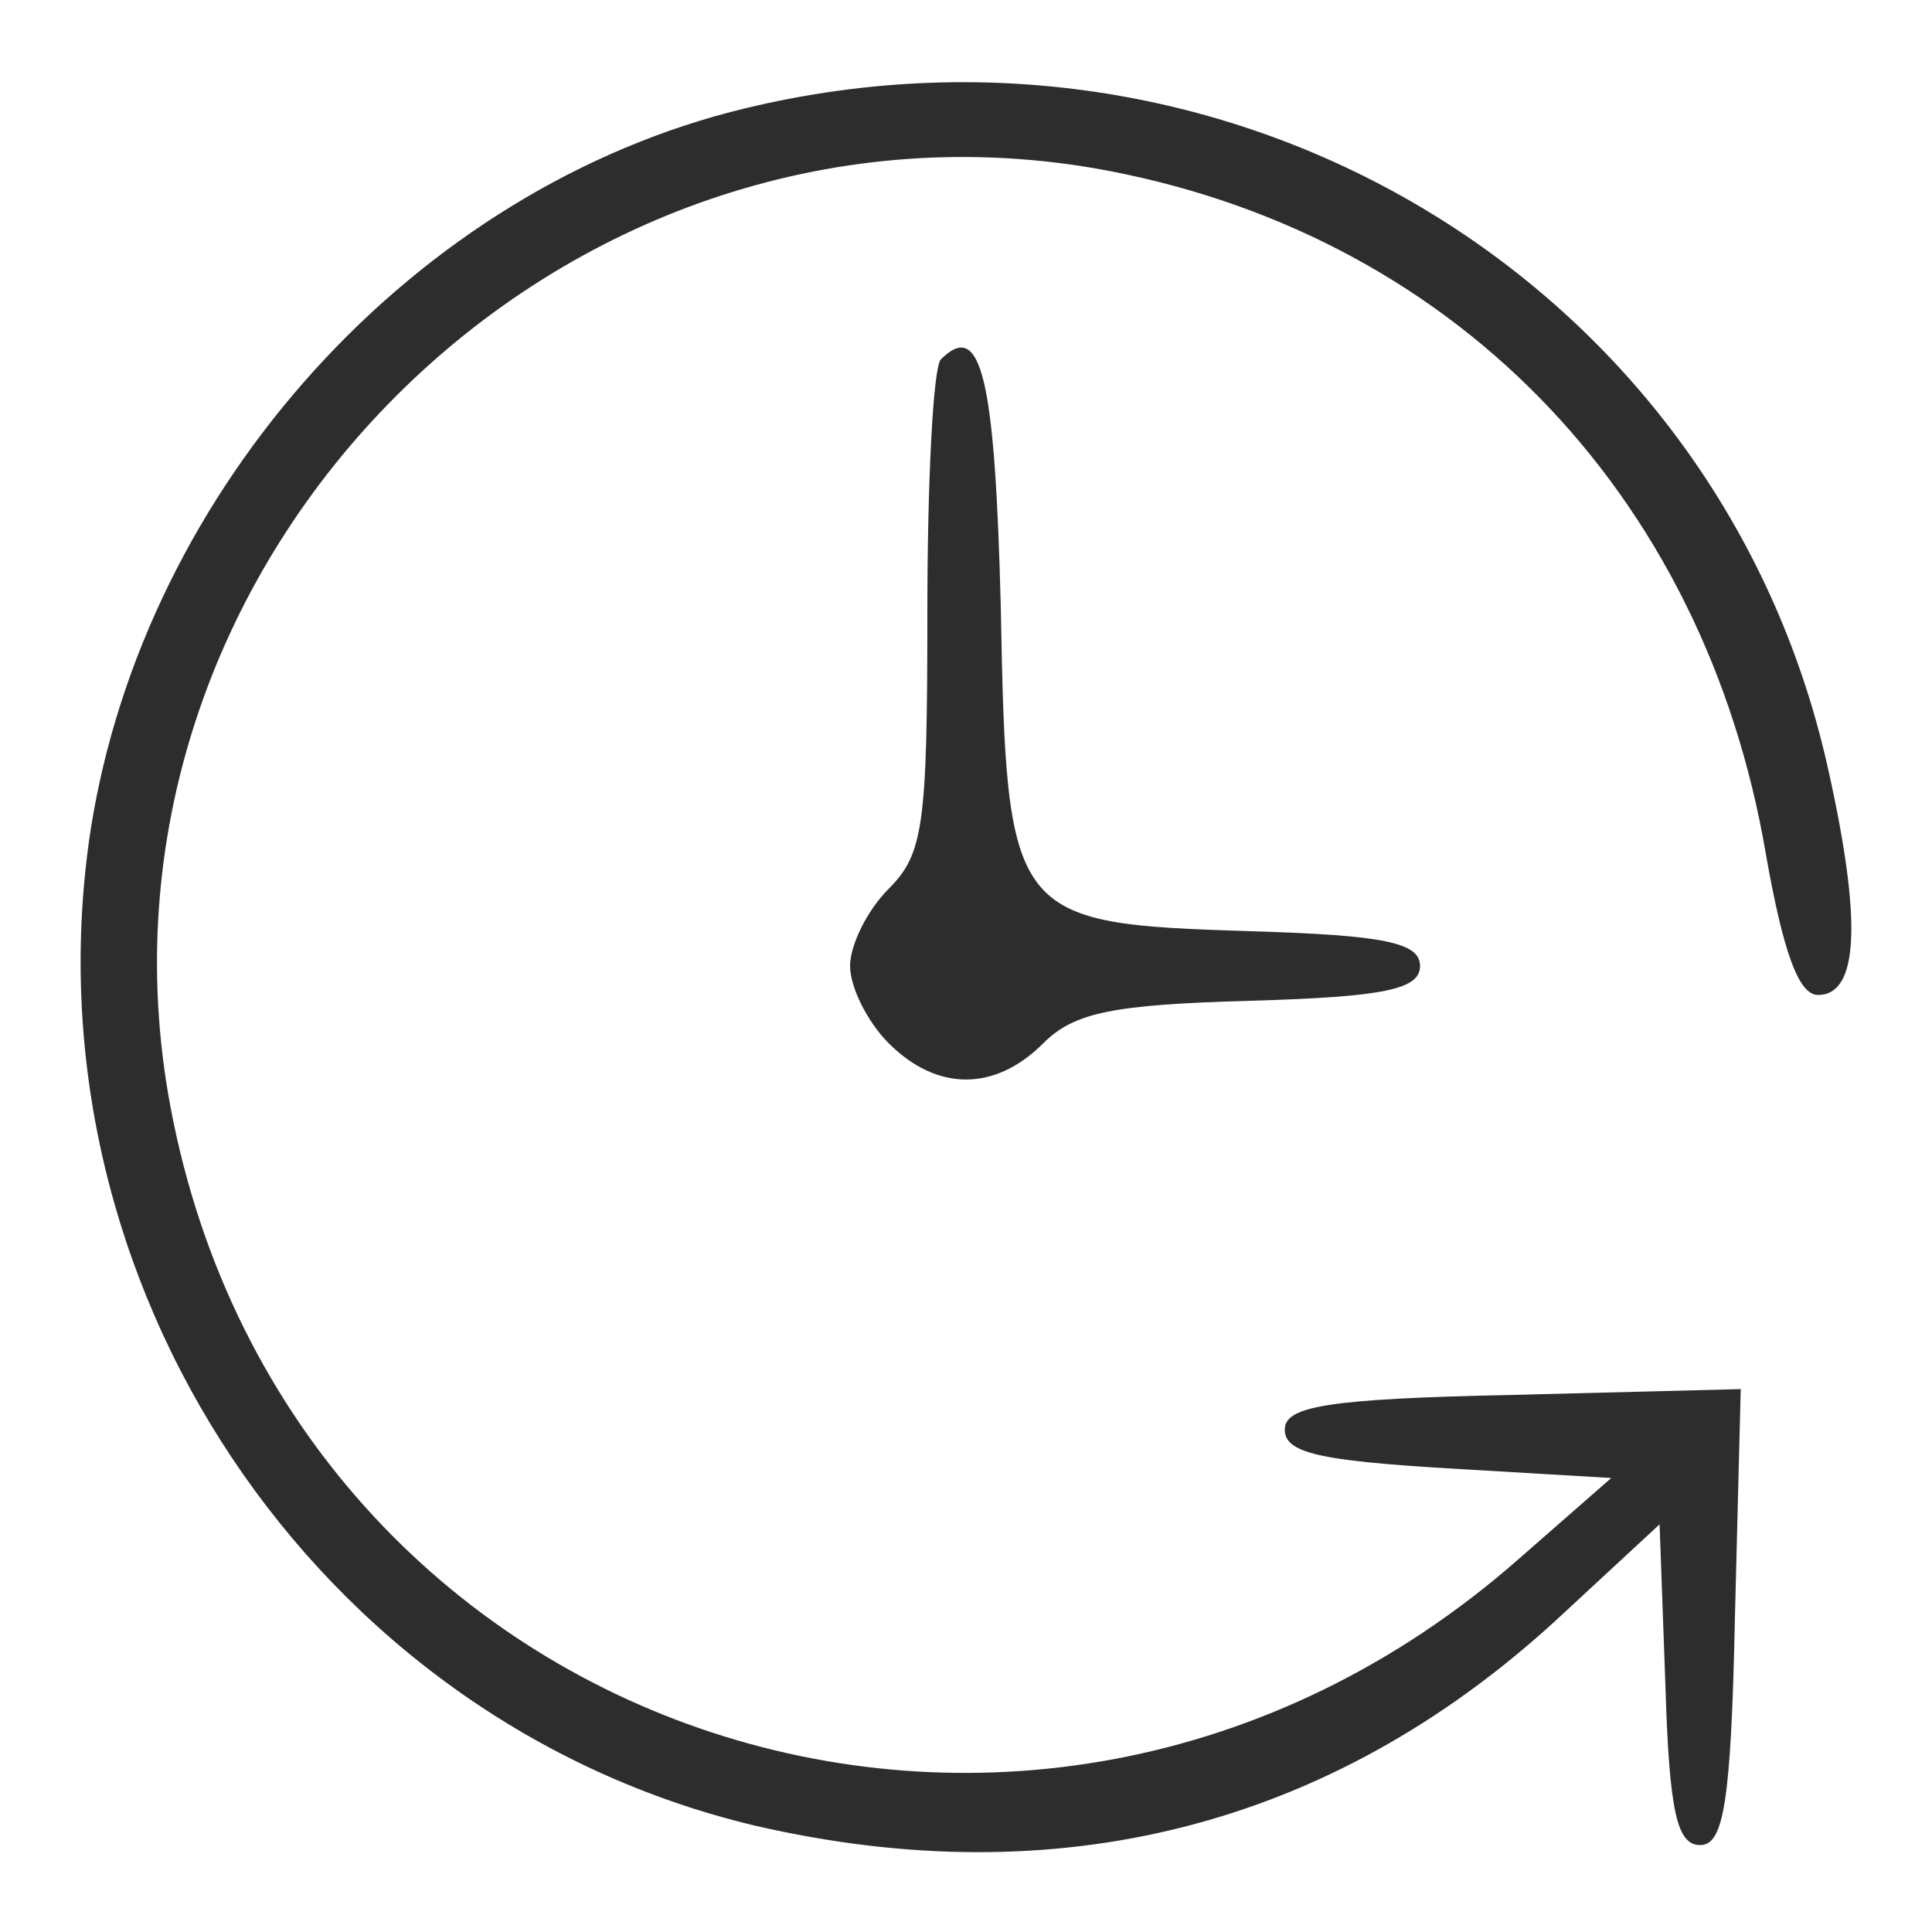
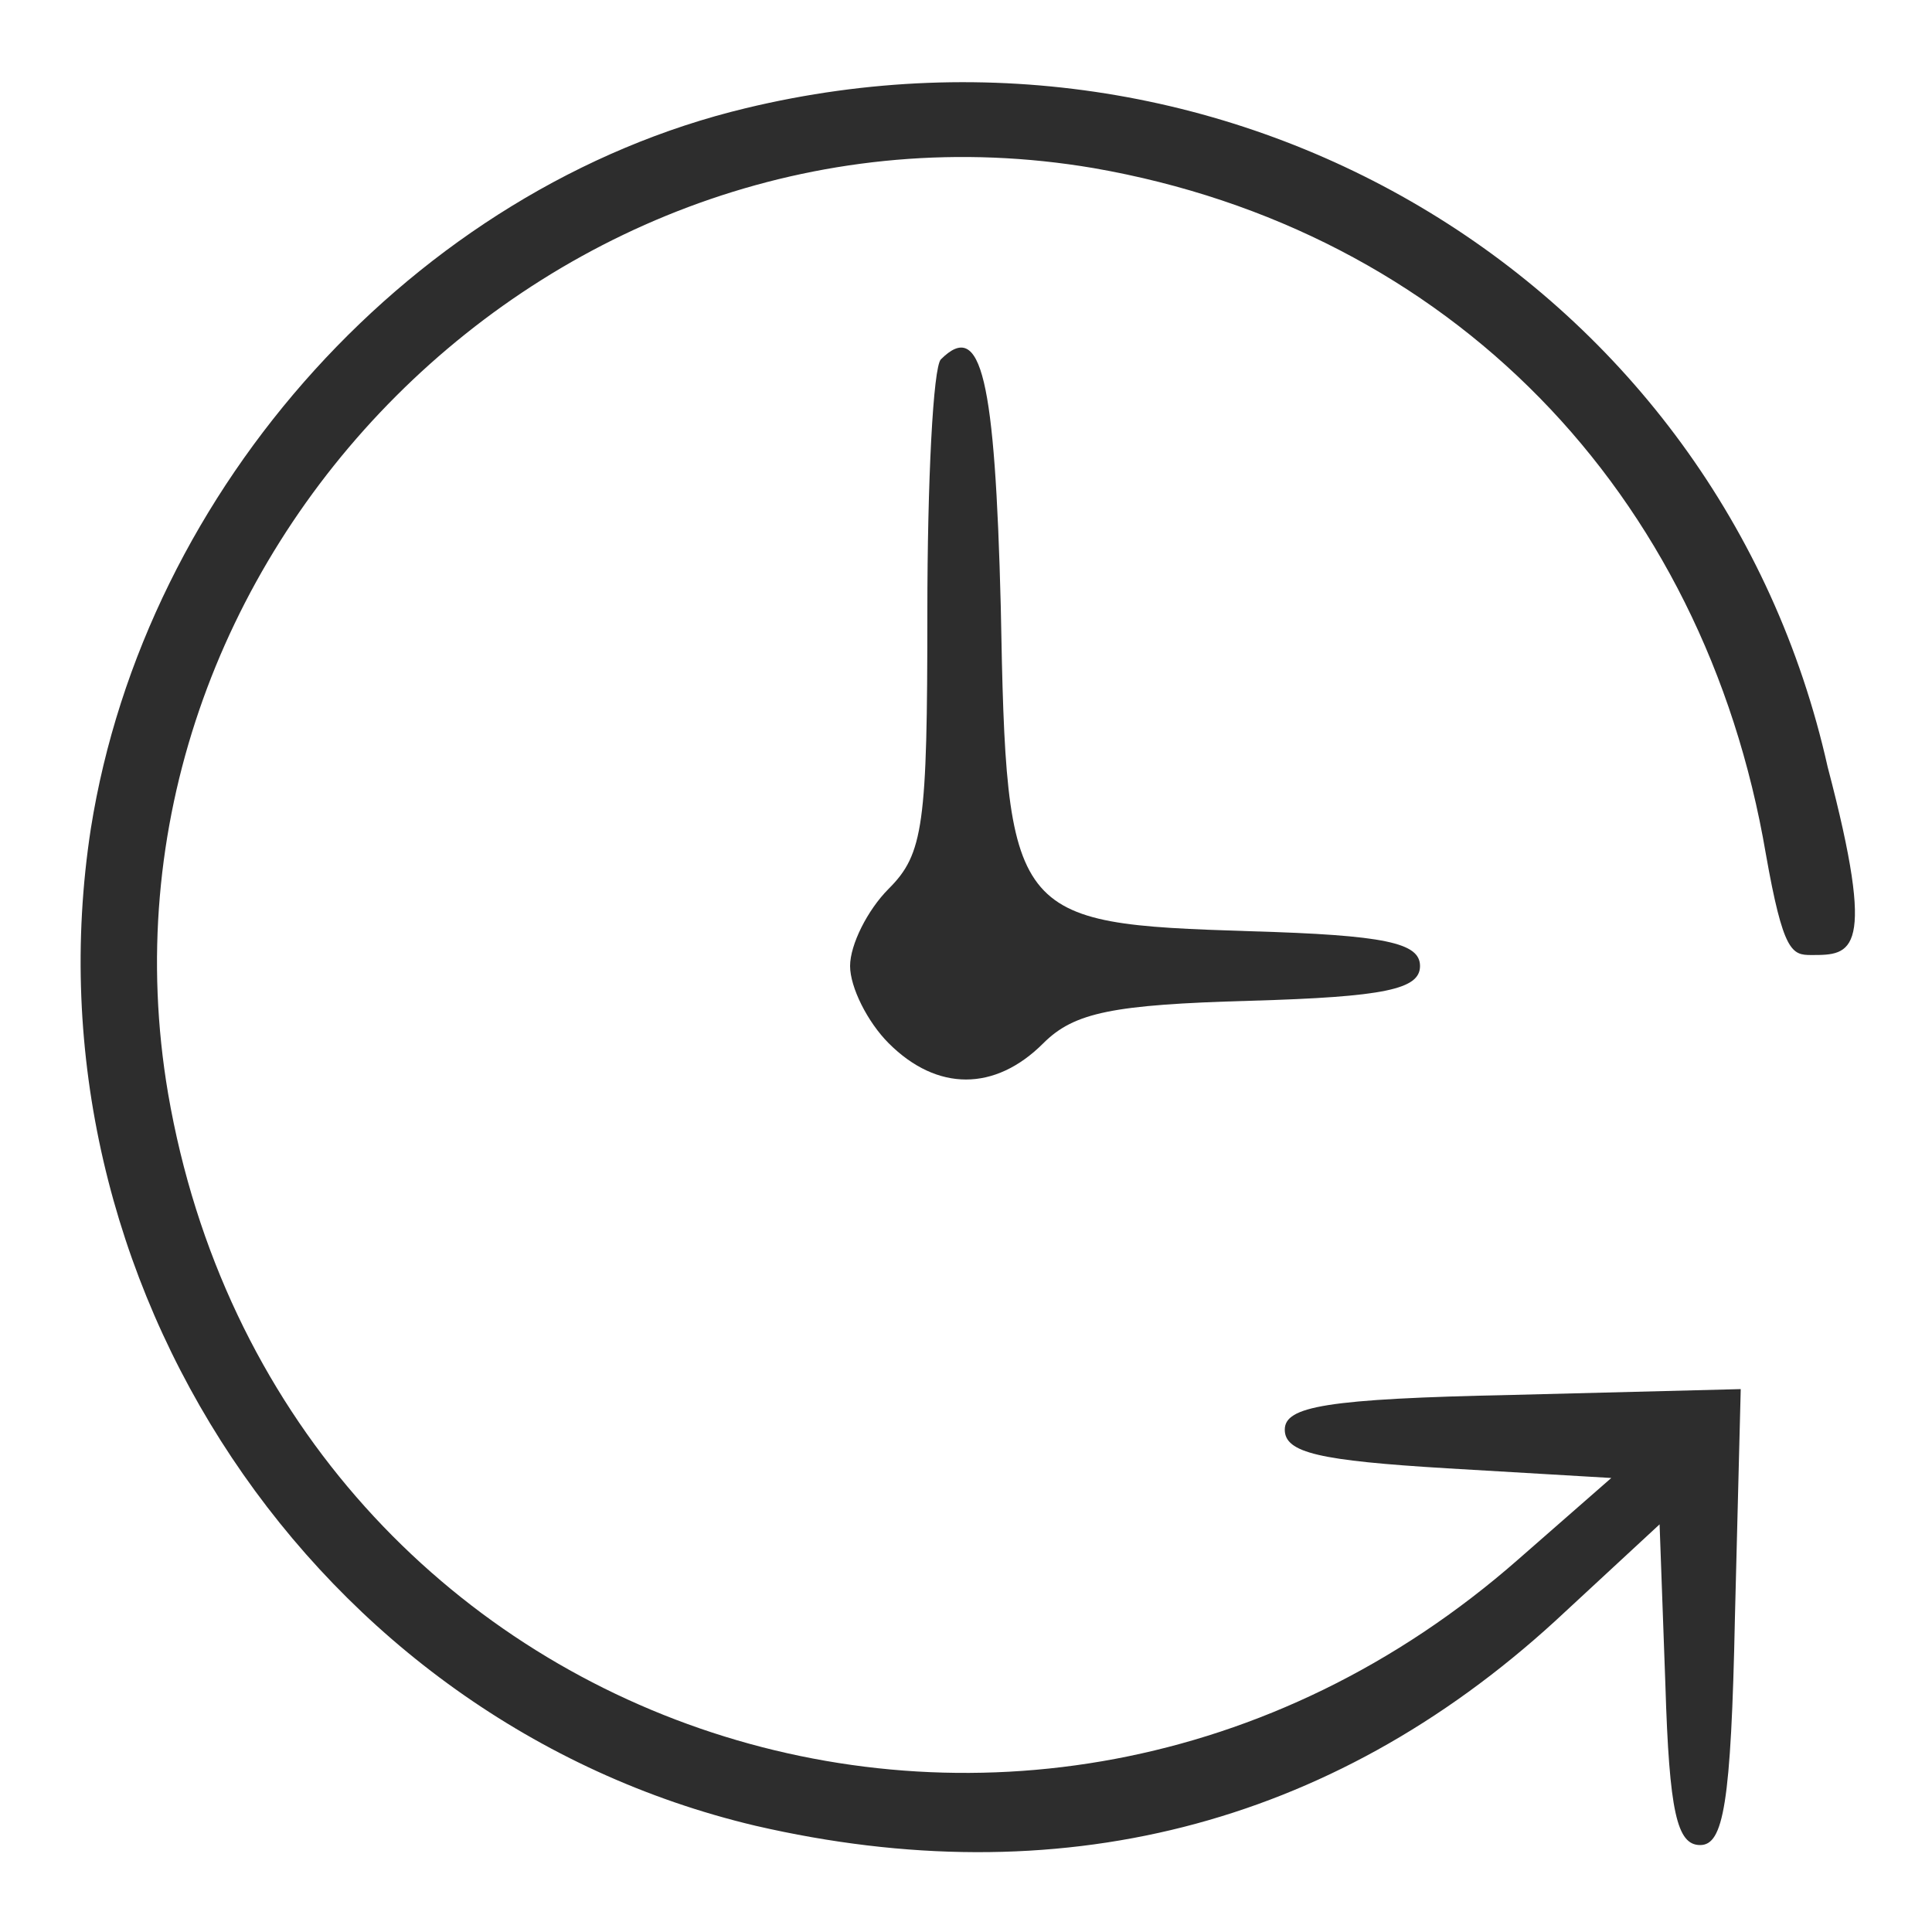
<svg xmlns="http://www.w3.org/2000/svg" width="176" height="176" viewBox="0 0 176 176" fill="none">
-   <path d="M67.936 9.856C37.84 17.072 13.2 44.352 8.272 75.504C1.936 116.688 28.688 156.816 68.816 166.32C96.272 172.656 121.088 166.496 141.68 147.664L151.184 138.864L151.712 153.472C152.064 165.088 152.768 168.08 154.88 168.08C156.992 168.08 157.696 164.384 158.048 147.312L158.576 126.544L137.808 127.072C120.736 127.424 117.04 128.128 117.04 130.24C117.04 132.352 120.208 133.056 131.824 133.76L146.784 134.64L138.336 142.032C93.456 181.456 25.344 157.872 15.312 99.616C7.04 50.864 50.864 7.04 99.616 15.312C132 20.944 155.232 44.704 160.864 77.792C162.448 86.768 163.856 90.64 165.616 90.64C169.312 90.64 169.664 83.952 166.496 69.872C156.64 25.872 112.464 -0.88 67.936 9.856Z" fill="#2D2D2D" />
+   <path d="M67.936 9.856C37.84 17.072 13.2 44.352 8.272 75.504C1.936 116.688 28.688 156.816 68.816 166.32C96.272 172.656 121.088 166.496 141.68 147.664L151.184 138.864L151.712 153.472C152.064 165.088 152.768 168.08 154.88 168.08C156.992 168.08 157.696 164.384 158.048 147.312L158.576 126.544L137.808 127.072C120.736 127.424 117.04 128.128 117.04 130.24C117.04 132.352 120.208 133.056 131.824 133.76L146.784 134.64L138.336 142.032C93.456 181.456 25.344 157.872 15.312 99.616C7.04 50.864 50.864 7.04 99.616 15.312C132 20.944 155.232 44.704 160.864 77.792C162.448 86.768 163.24 87 165 87C168.696 87 171 87 166.496 69.872C156.64 25.872 112.464 -0.88 67.936 9.856Z" fill="#2D2D2D" />
  <path d="M85.712 32.736C85.008 33.44 84.48 43.824 84.48 55.792C84.48 75.152 84.128 77.792 80.96 80.96C79.024 82.896 77.44 86.064 77.44 88C77.44 89.936 79.024 93.104 80.96 95.04C85.36 99.44 90.64 99.44 95.04 95.04C97.856 92.224 101.376 91.52 113.872 91.168C126.192 90.816 129.36 90.112 129.36 88C129.36 85.888 126.192 85.184 113.872 84.832C92.048 84.128 91.696 83.776 91.168 55.264C90.64 34.496 89.408 29.04 85.712 32.736Z" fill="#2D2D2D" />
</svg>
